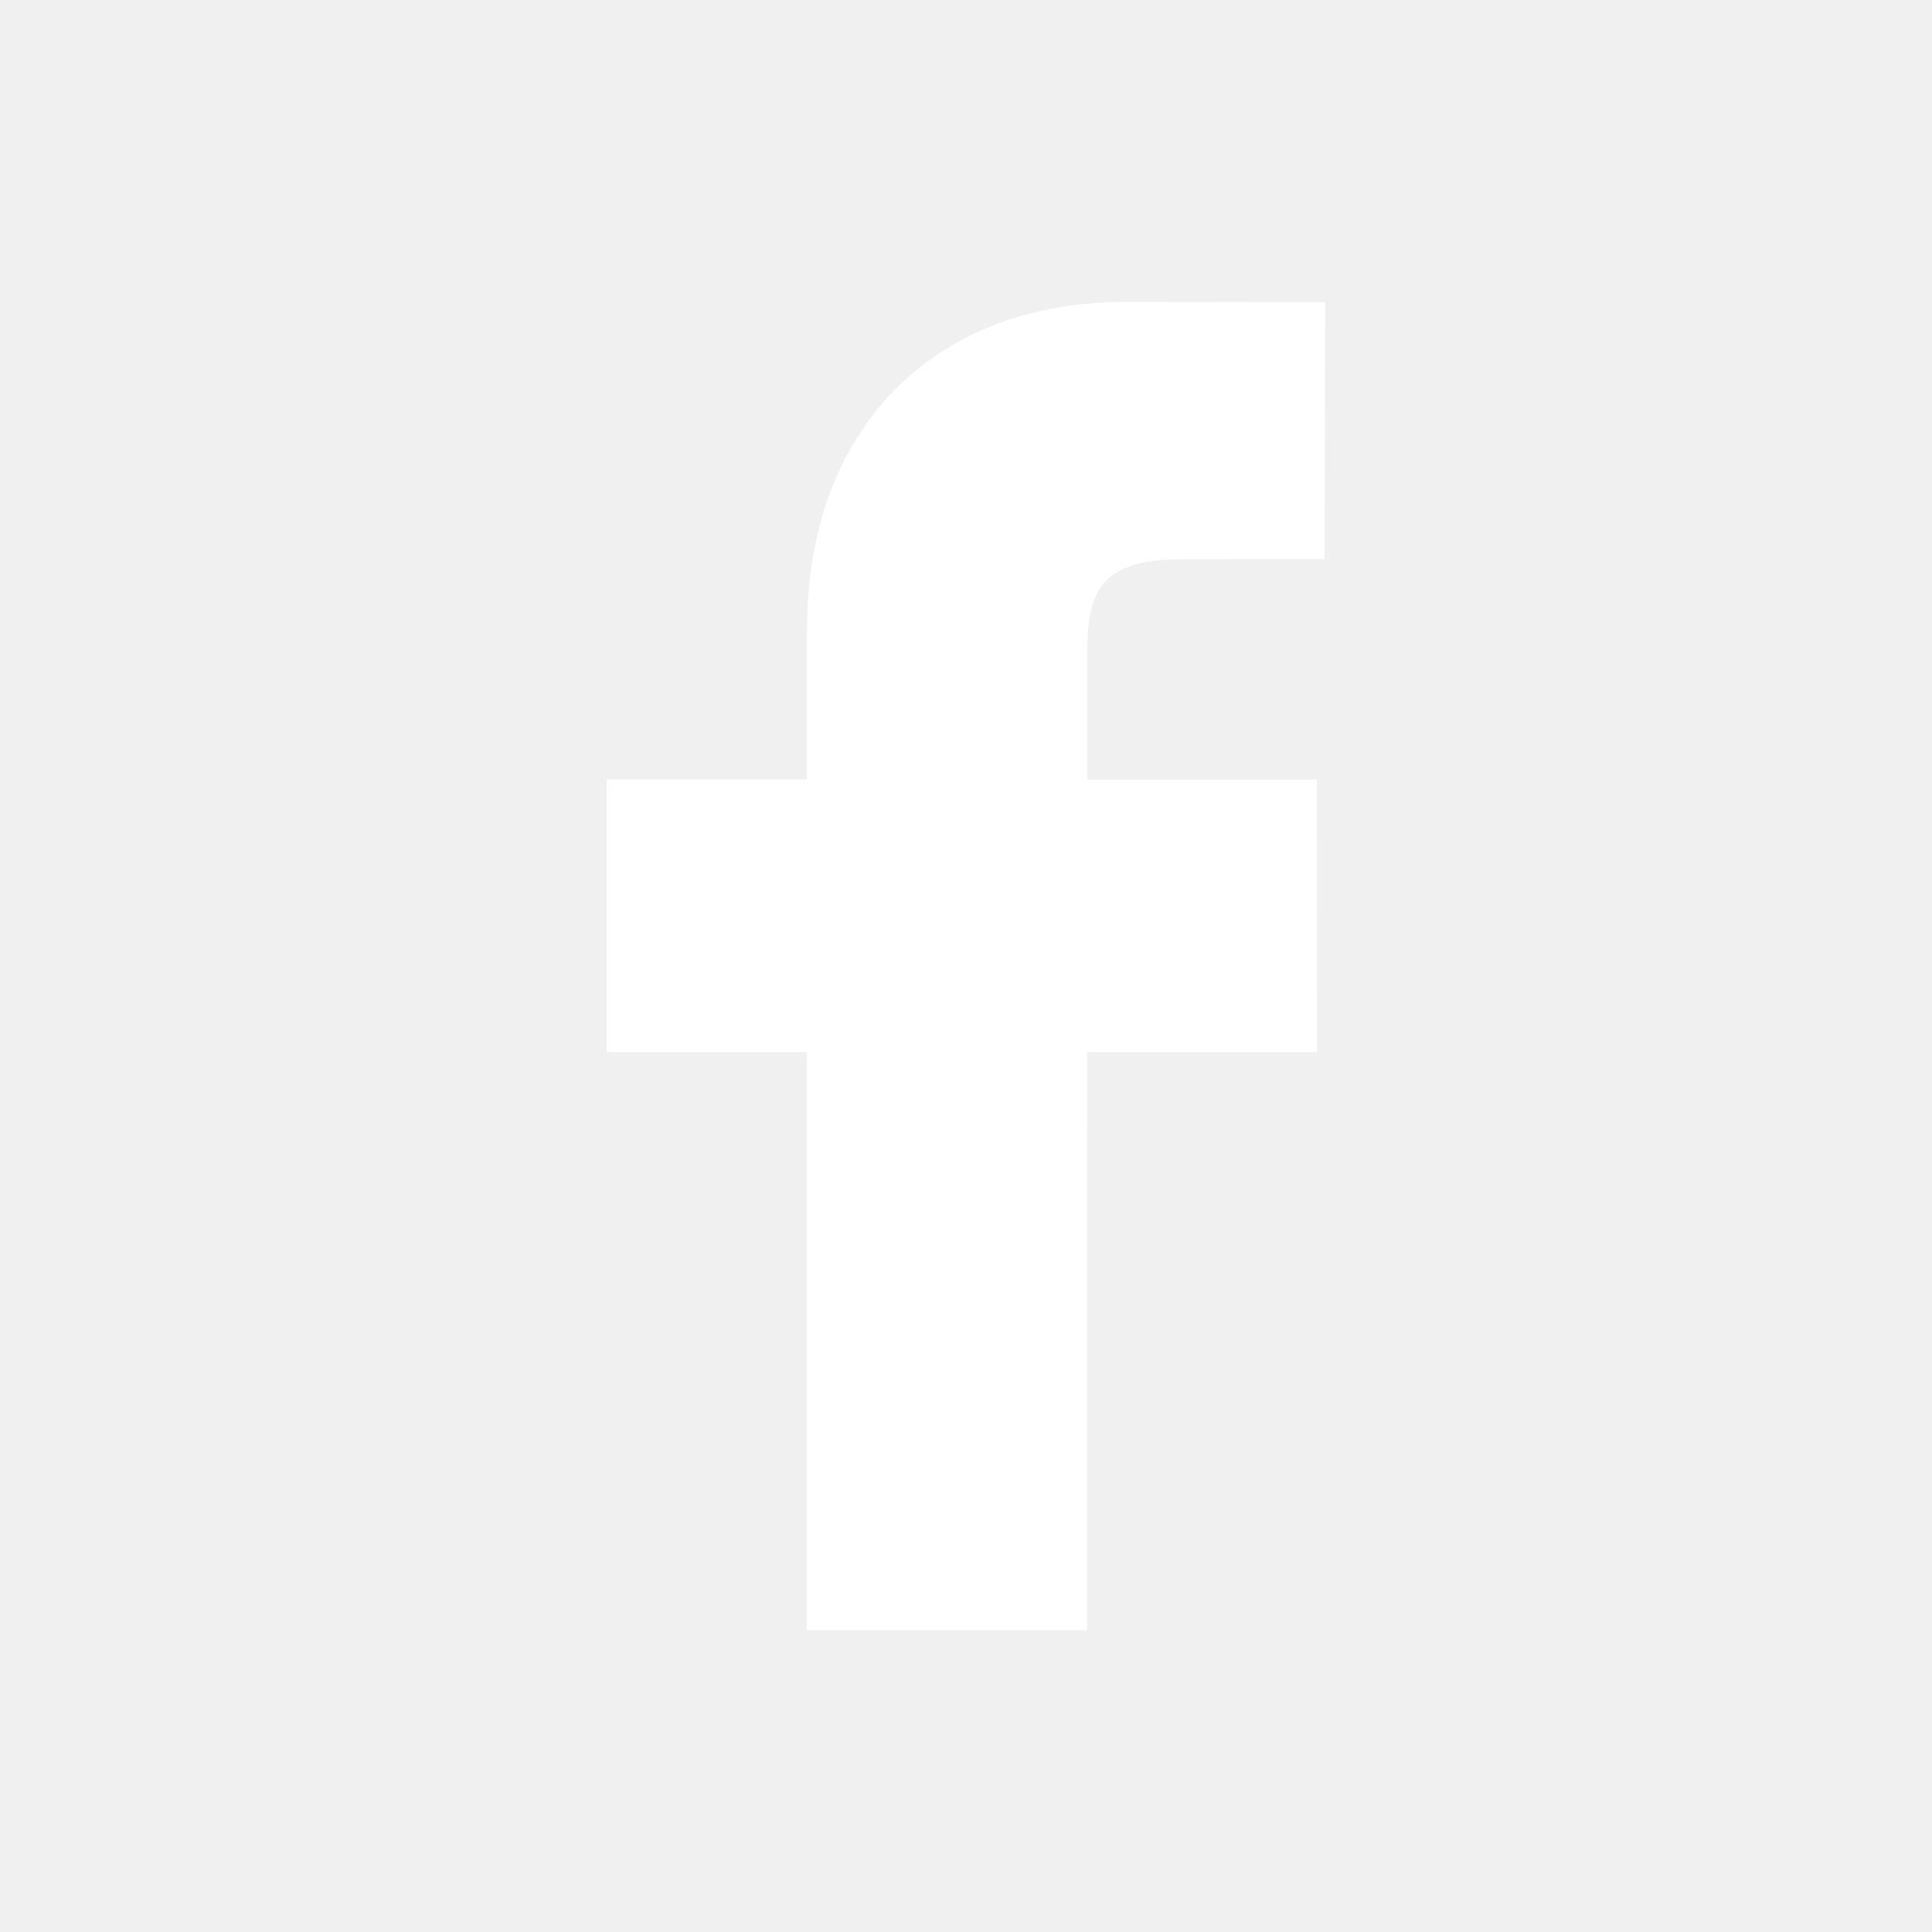
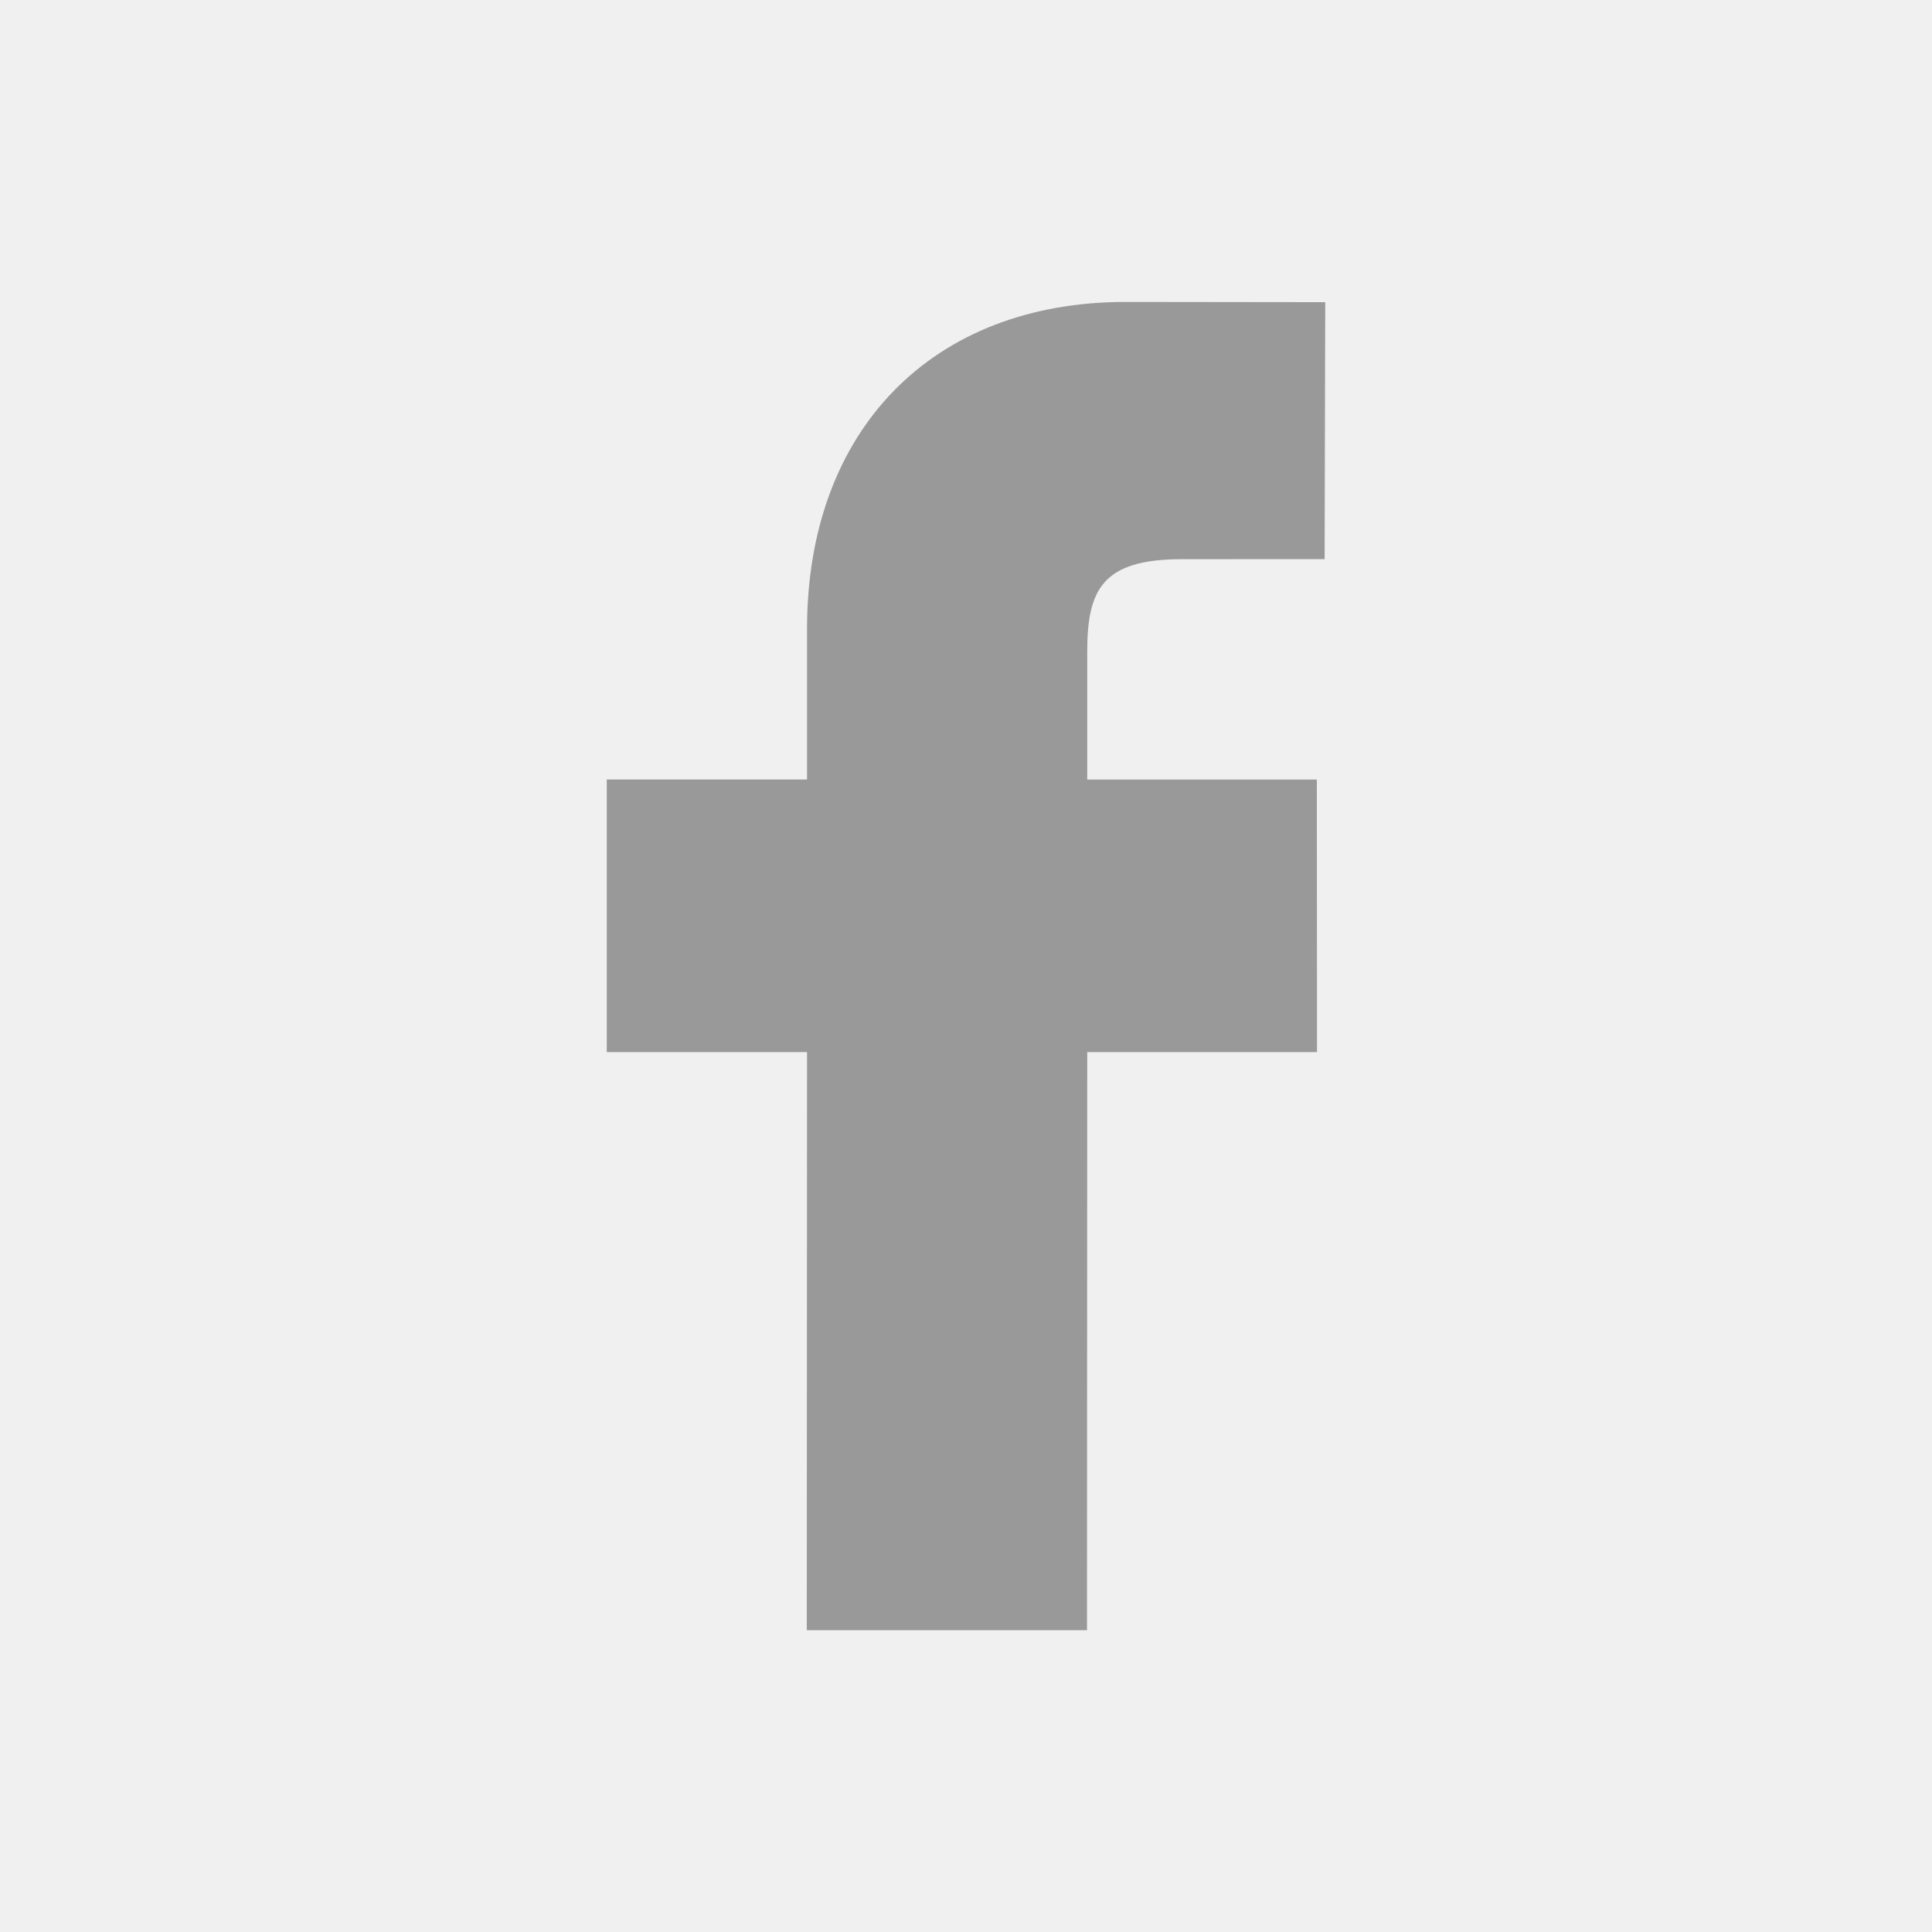
- <svg xmlns="http://www.w3.org/2000/svg" fill="white" width="800px" height="800px" viewBox="0 0 32 32">
+ <svg xmlns="http://www.w3.org/2000/svg" fill="#999999" width="800px" height="800px" viewBox="0 0 32 32">
  <path d="M21.95 5.005l-3.306-.004c-3.206 0-5.277 2.124-5.277 5.415v2.495H10.05v4.515h3.317l-.004 9.575h4.641l.004-9.575h3.806l-.003-4.514h-3.803v-2.117c0-1.018.241-1.533 1.566-1.533l2.366-.001.01-4.256z" />
</svg>
